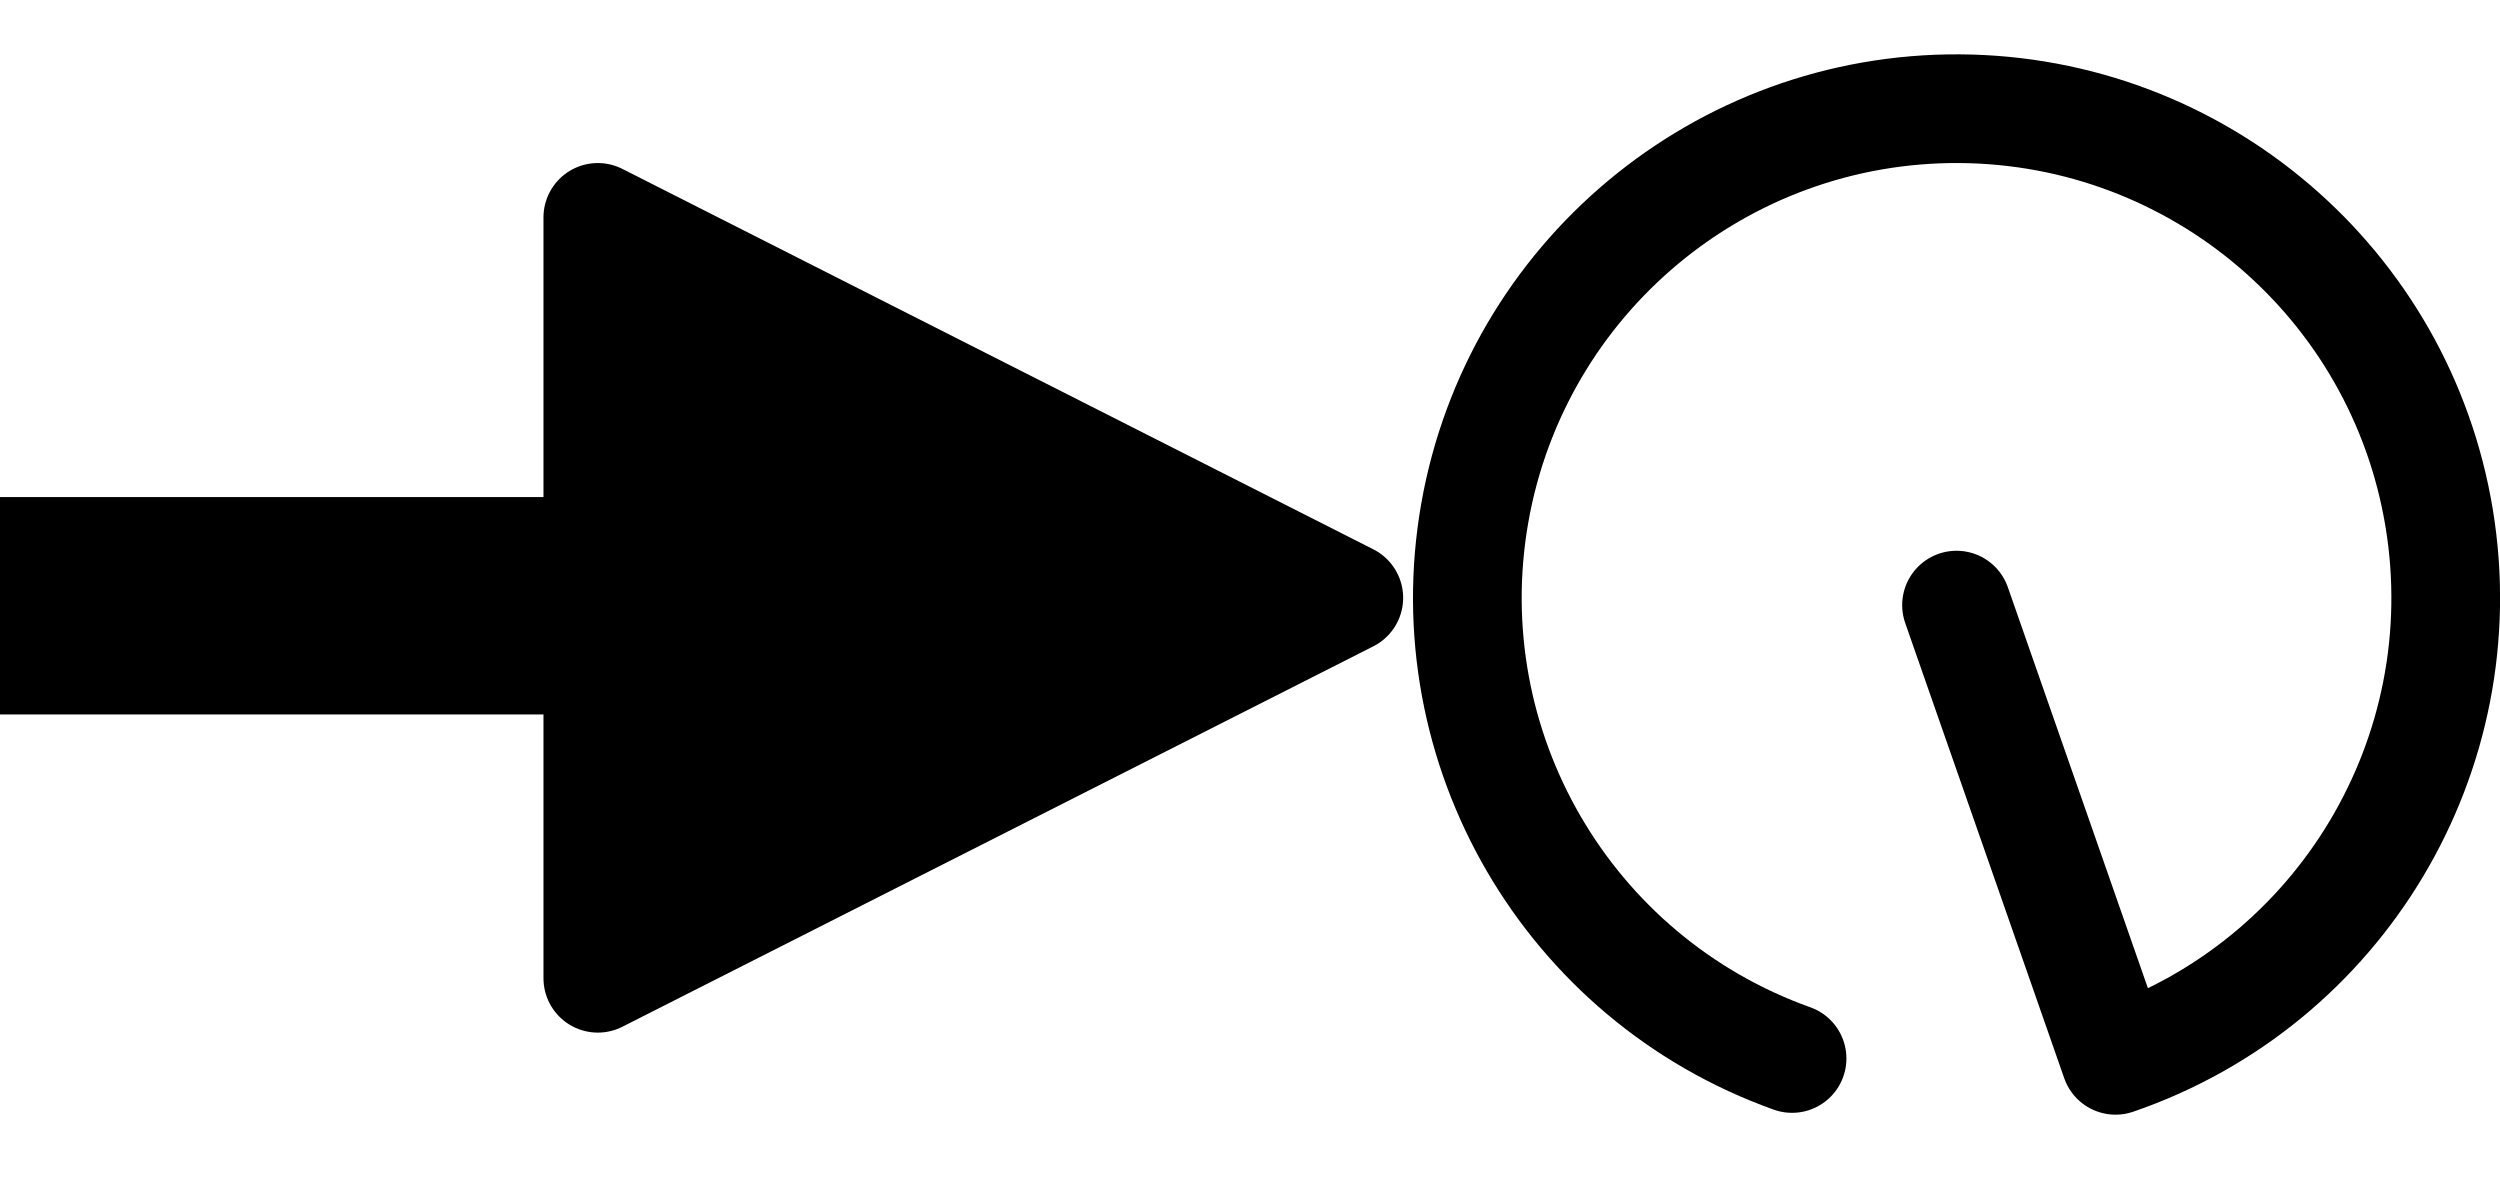
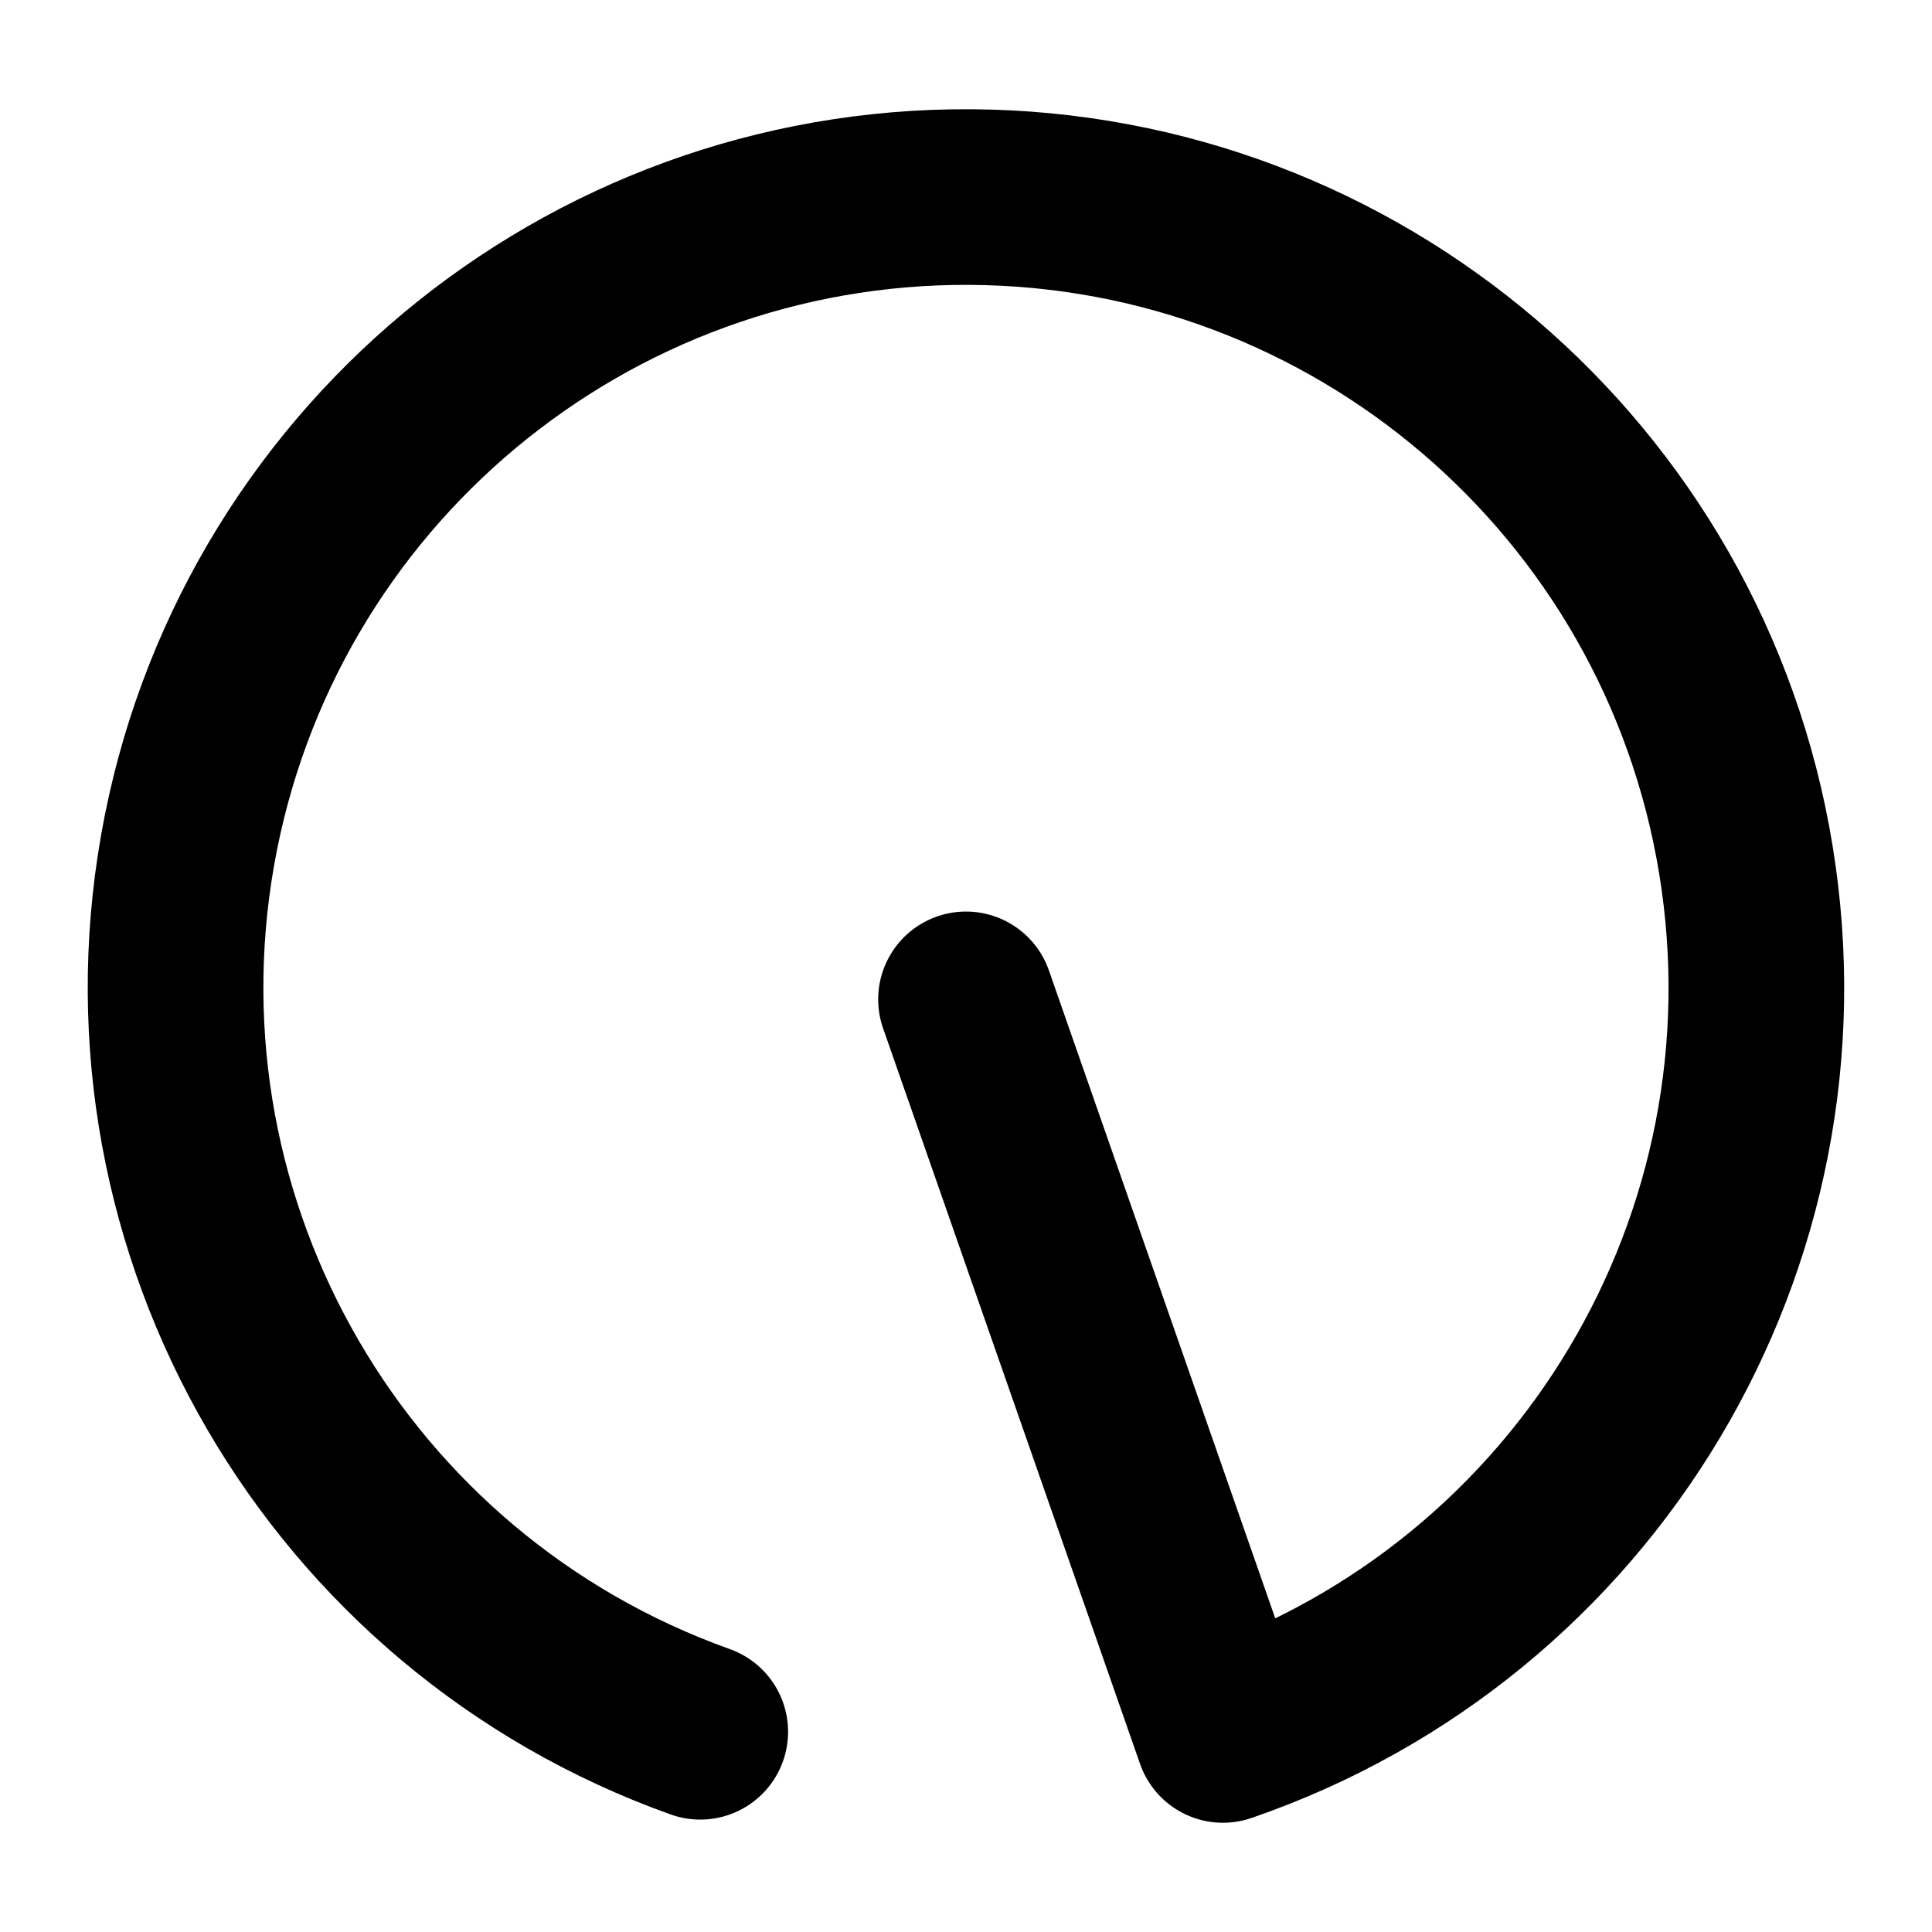
- <svg xmlns="http://www.w3.org/2000/svg" id="svg20" viewBox="0 0 23 11" version="1.1" height="11" width="23">
+ <svg xmlns="http://www.w3.org/2000/svg" width="11" height="11" version="1.1" viewBox="0 0 11 11" id="svg20">
  <defs id="defs24" />
-   <g id="g18" stroke="#000000">
-     <path id="path12" stroke-width="2" fill="none" d="M 0,5.573 H 5.1" style="stroke-width:2;stroke-miterlimit:4;stroke-dasharray:none" />
-     <path id="path14" stroke-width="1" stroke-linejoin="round" stroke-linecap="round" d="M 5.5,9 V 2 l 6.909,3.5 z" style="opacity:1;stroke-width:1;stroke-miterlimit:4;stroke-dasharray:none" />
-     <path d="M 16.487,9.738 C 14.421,9 13.188,6.88 13.568,4.719 13.949,2.558 15.833,0.987 18.027,1 20.221,1.013 22.086,2.606 22.441,4.771 22.796,6.936 21.538,9.042 19.463,9.755 L 18,5.567" style="fill:none;stroke-width:1;stroke-linecap:round;stroke-linejoin:round;stroke-miterlimit:4;stroke-dasharray:none" id="circle16" />
+   <g stroke="#000000" id="g18">
+     <path d="M 3.987,9.86 C 1.921,9.122 0.688,7.002 1.068,4.841 c 0.381,-2.161 2.264,-3.732 4.458,-3.719 2.194,0.013 4.059,1.606 4.414,3.771 C 10.296,7.059 9.038,9.164 6.963,9.878 L 5.5,5.69" style="fill:none;stroke-width:1;stroke-linecap:round;stroke-linejoin:round;stroke-miterlimit:4;stroke-dasharray:none" id="circle16" />
  </g>
</svg>
